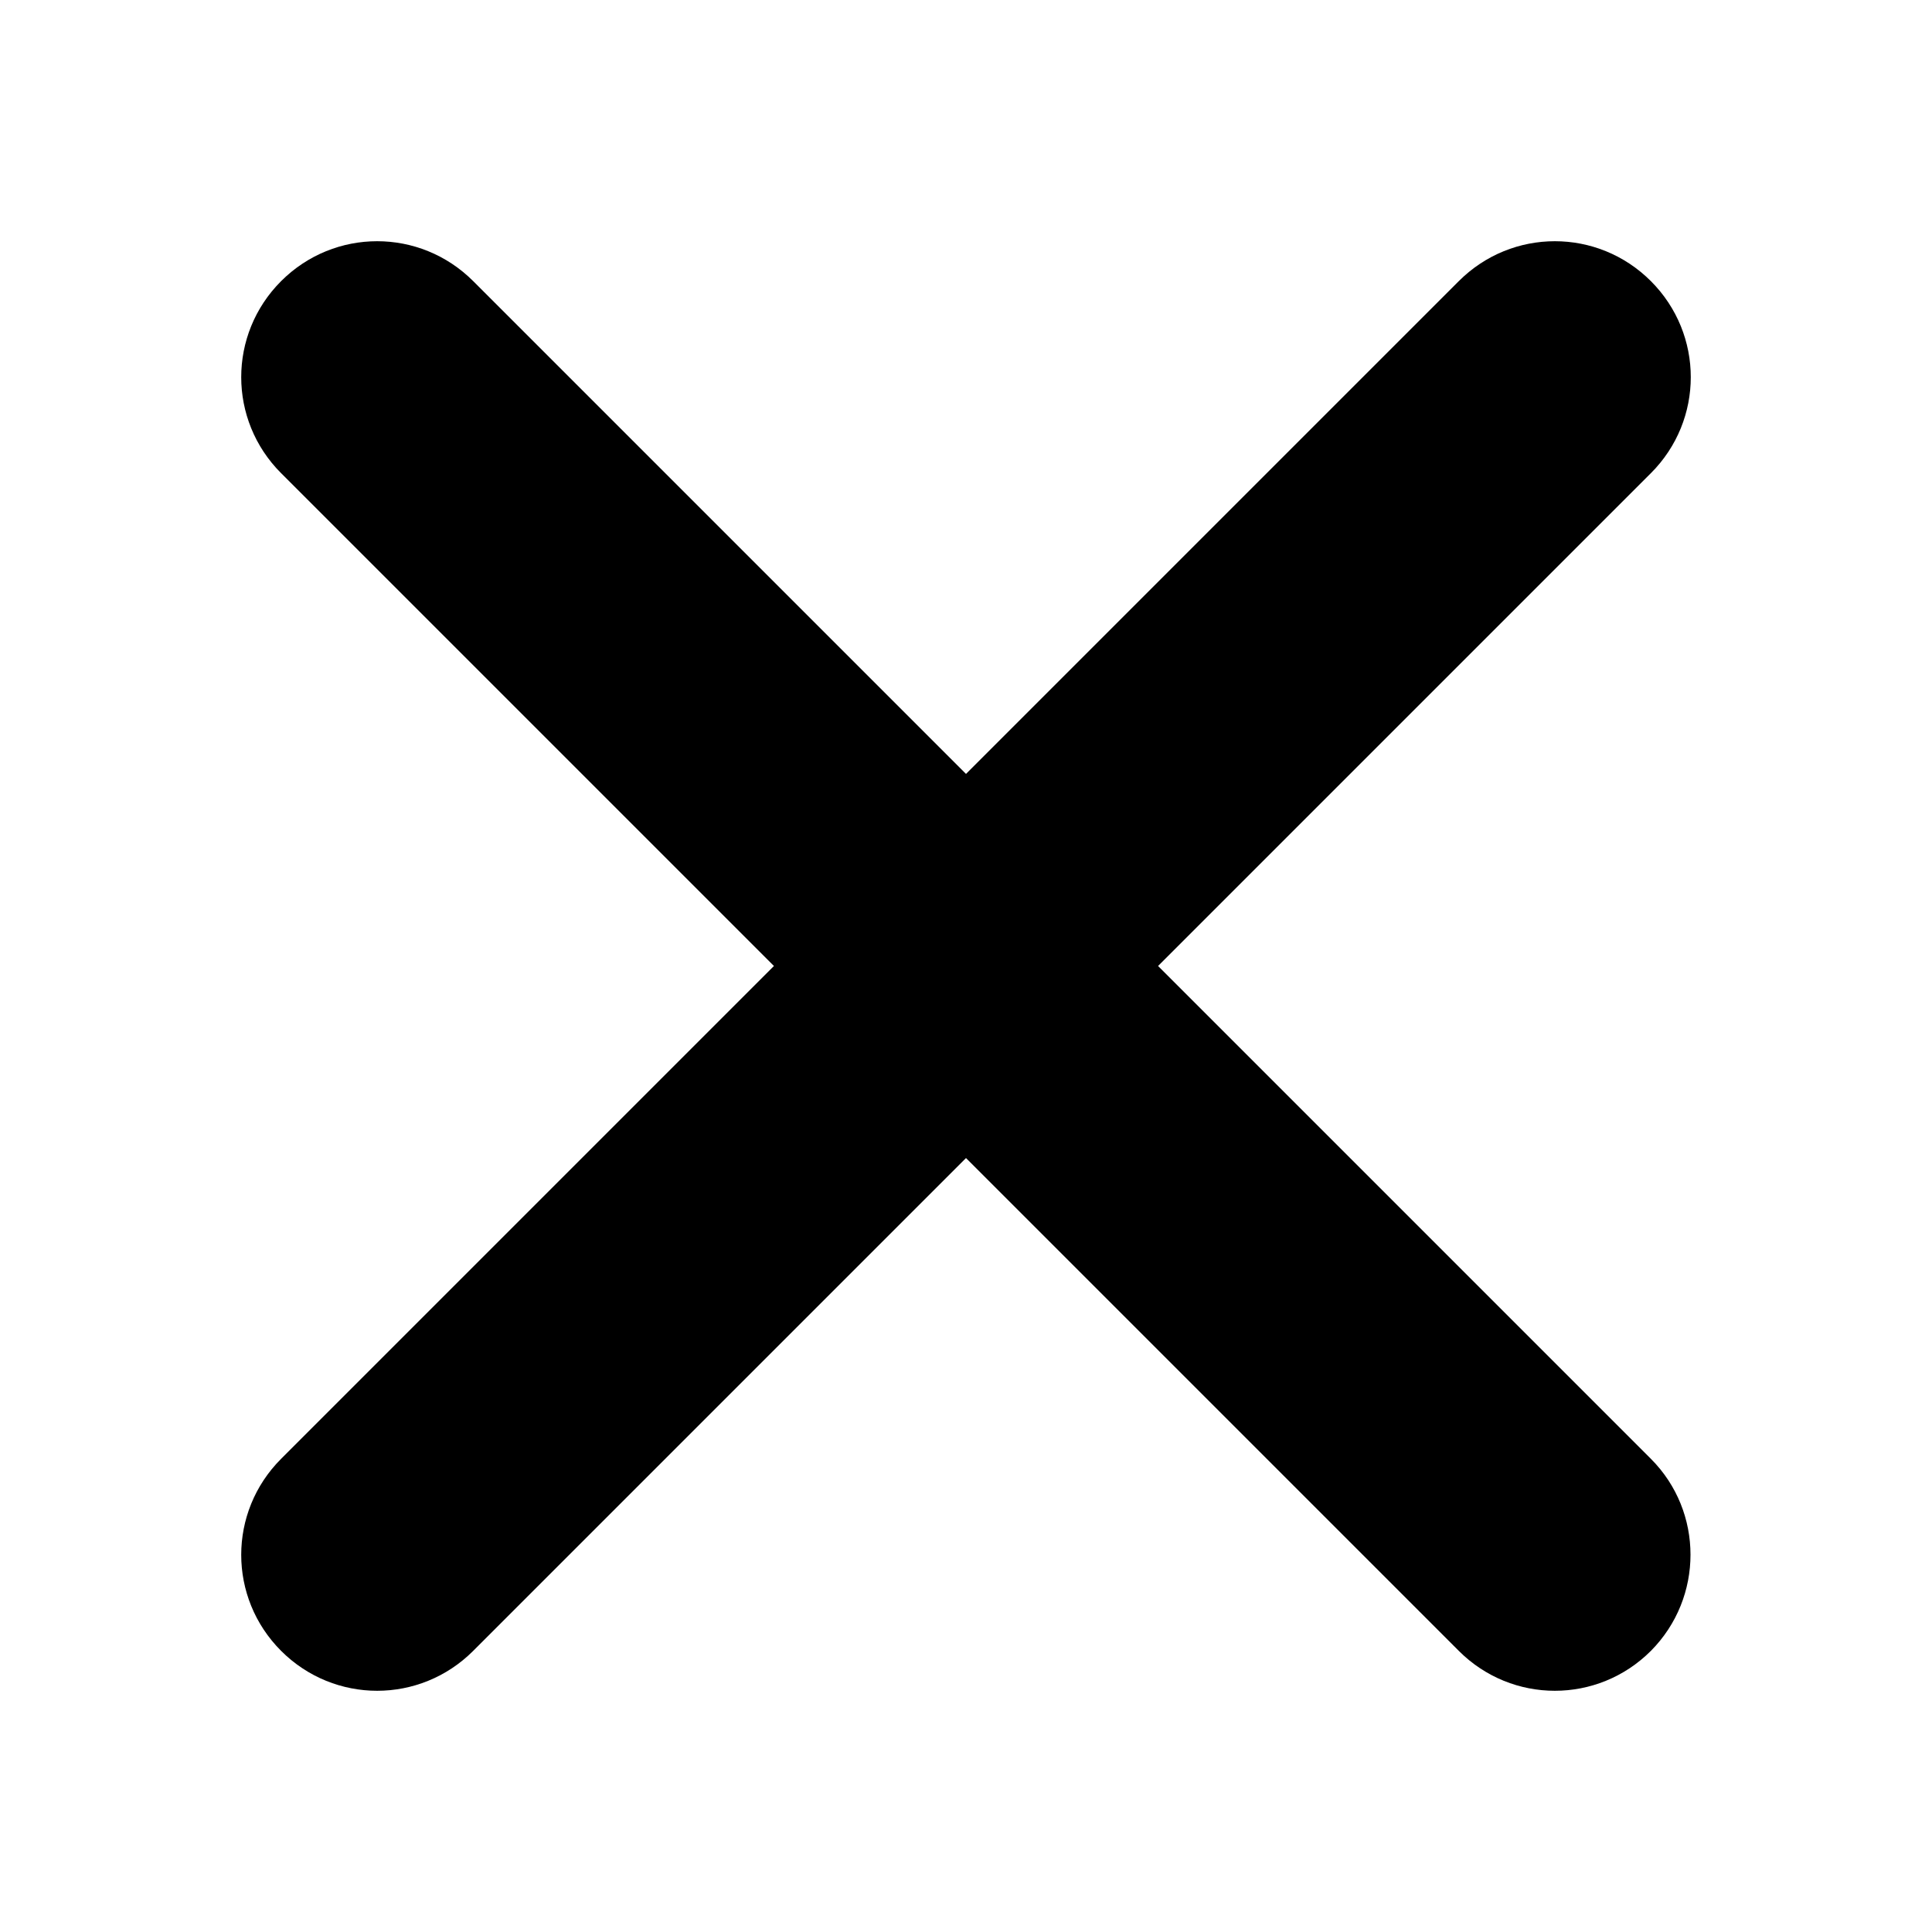
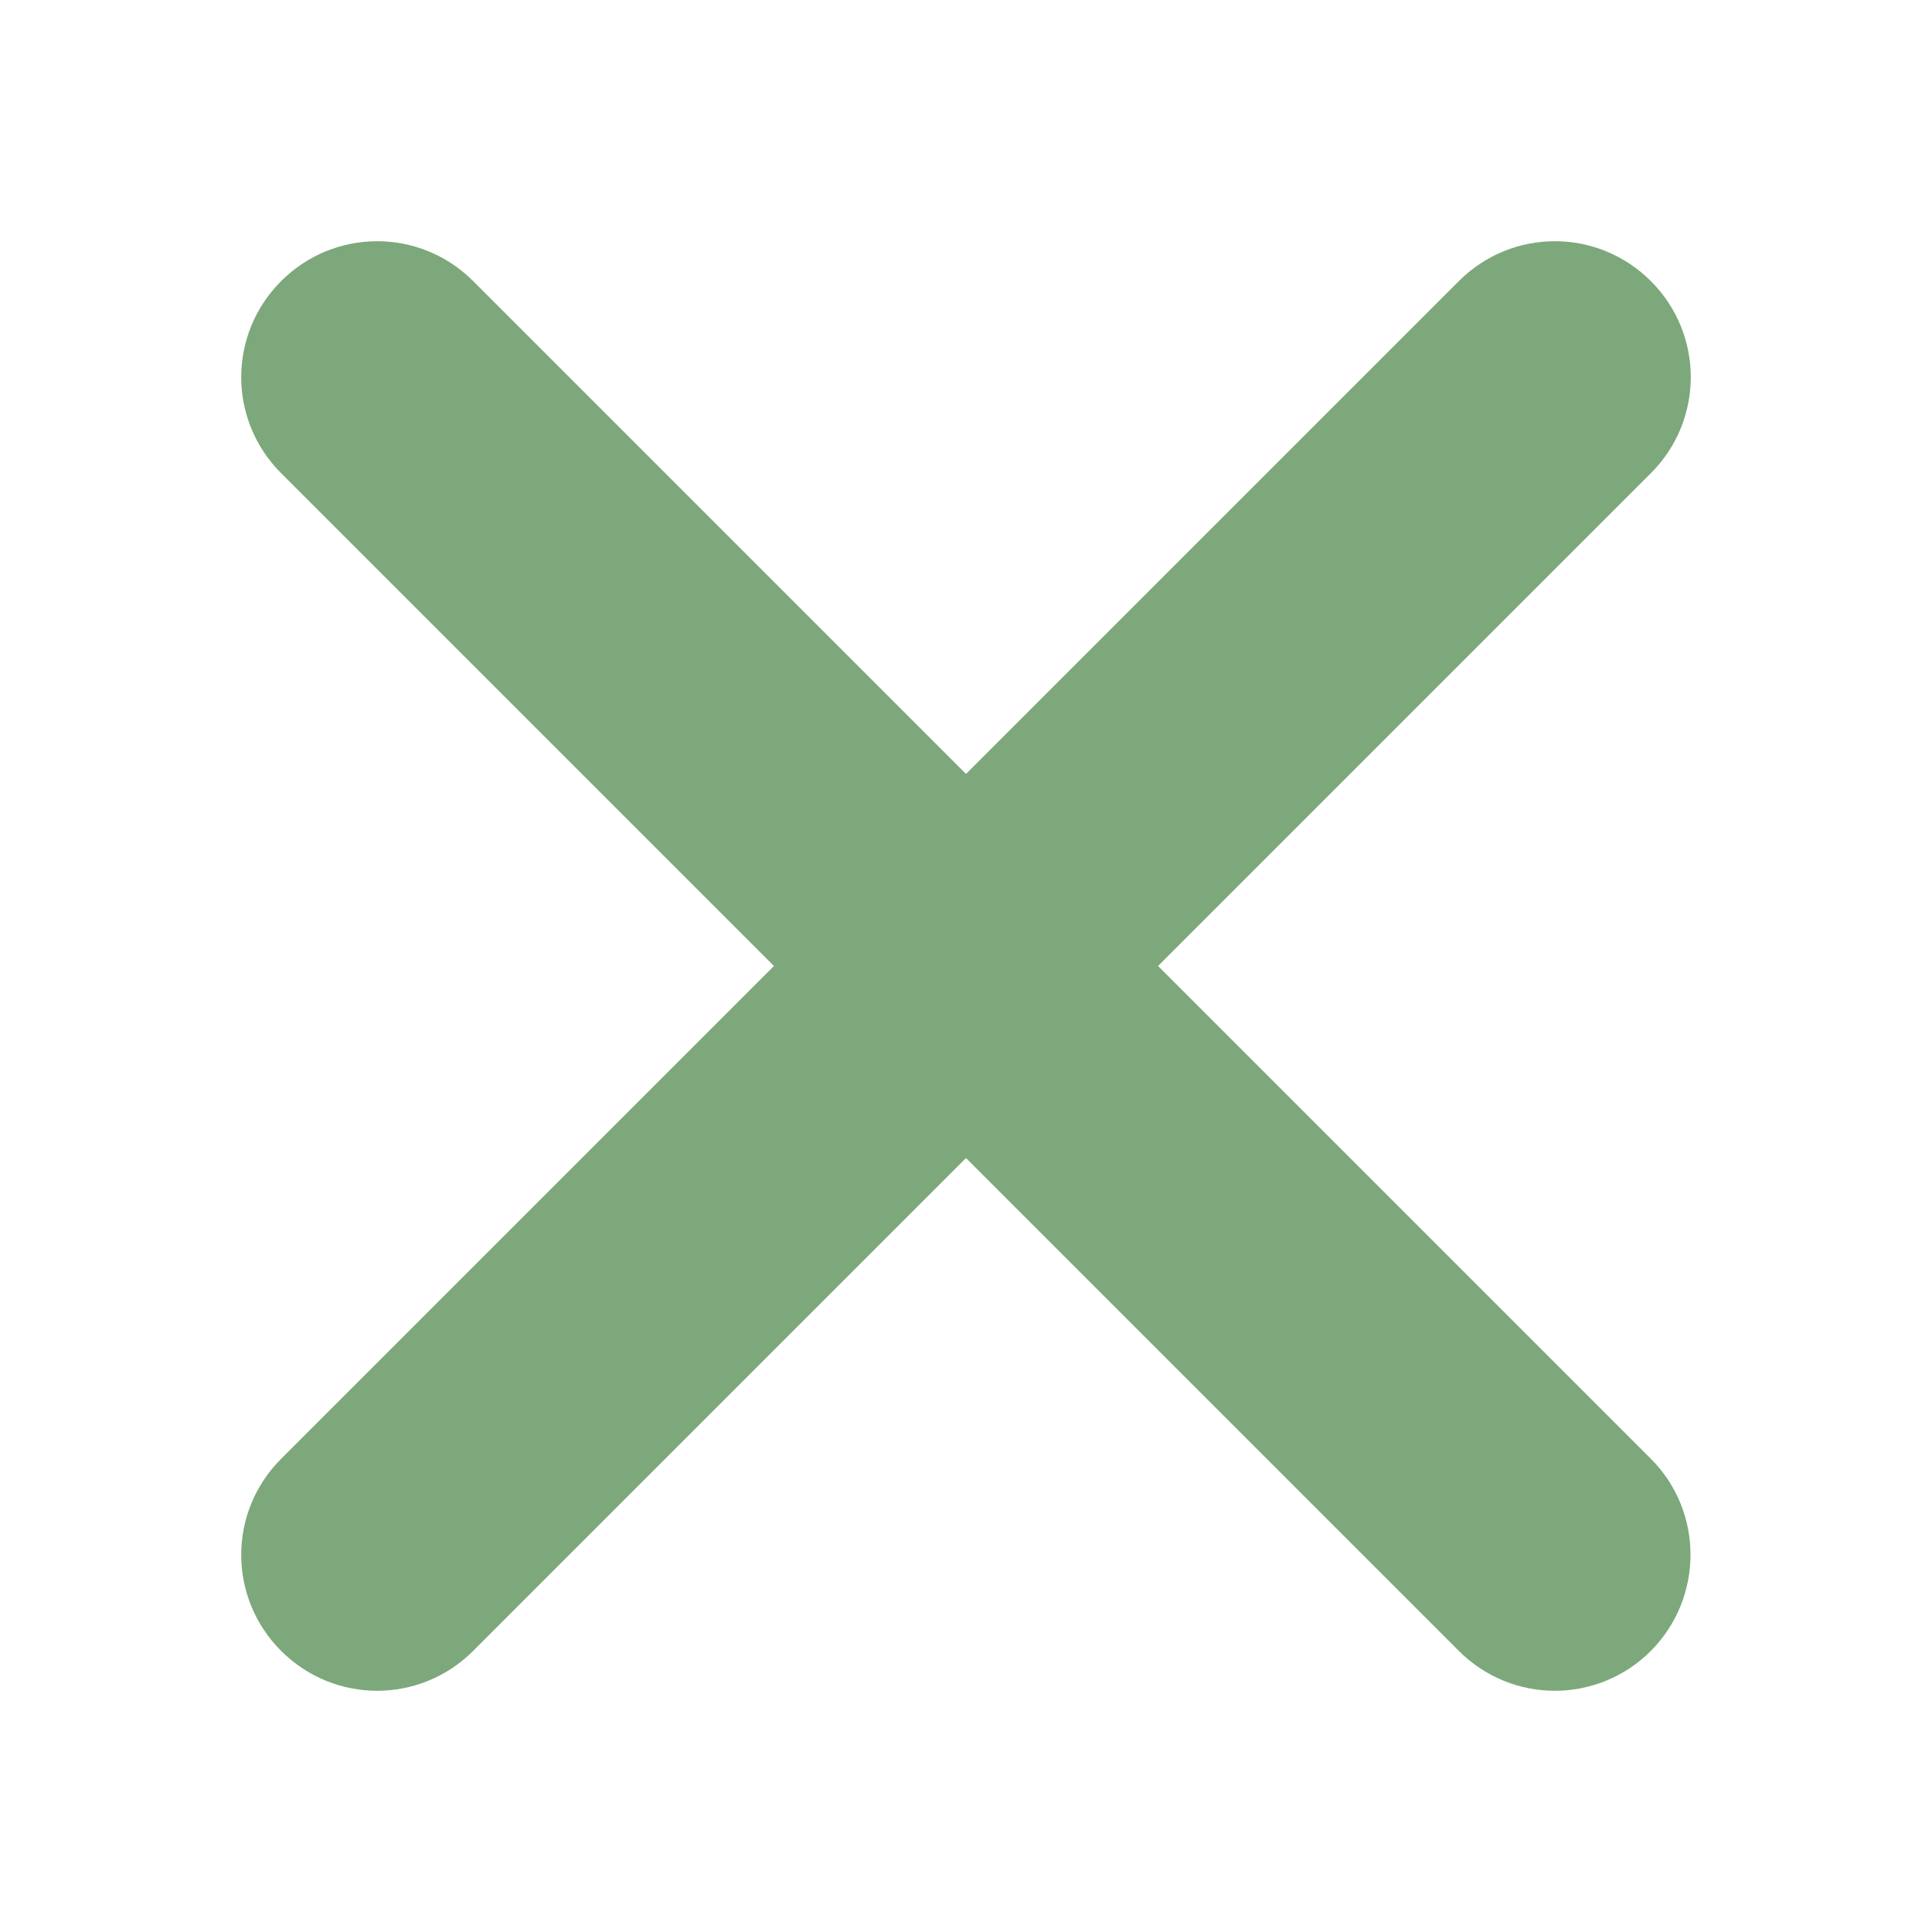
- <svg xmlns="http://www.w3.org/2000/svg" height="512px" id="Layer_1" style="enable-background:new 0 0 512 512;" version="1.1" viewBox="0 0 512 512" width="512px" xml:space="preserve">
-   <path d="M437.5,386.6L306.9,256l130.6-130.6c14.1-14.1,14.1-36.8,0-50.9c-14.1-14.1-36.8-14.1-50.9,0L256,205.1L125.4,74.5  c-14.1-14.1-36.8-14.1-50.9,0c-14.1,14.1-14.1,36.8,0,50.9L205.1,256L74.5,386.6c-14.1,14.1-14.1,36.8,0,50.9  c14.1,14.1,36.8,14.1,50.9,0L256,306.9l130.6,130.6c14.1,14.1,36.8,14.1,50.9,0C451.5,423.4,451.5,400.6,437.5,386.6z" />
+ <svg xmlns="http://www.w3.org/2000/svg" version="1.1" id="Layer_1" x="0px" y="0px" viewBox="0 0 512 512" style="enable-background:new 0 0 512 512;" xml:space="preserve">
+   <style type="text/css">
+ 	.st0{fill:#7DA87B;}
+ </style>
+   <path class="st0" d="M437.5,386.6L306.9,256l130.6-130.6c14.1-14.1,14.1-36.8,0-50.9s-36.8-14.1-50.9,0L256,205.1L125.4,74.5  c-14.1-14.1-36.8-14.1-50.9,0s-14.1,36.8,0,50.9L205.1,256L74.5,386.6c-14.1,14.1-14.1,36.8,0,50.9s36.8,14.1,50.9,0L256,306.9  l130.6,130.6c14.1,14.1,36.8,14.1,50.9,0C451.5,423.4,451.5,400.6,437.5,386.6z" />
</svg>
